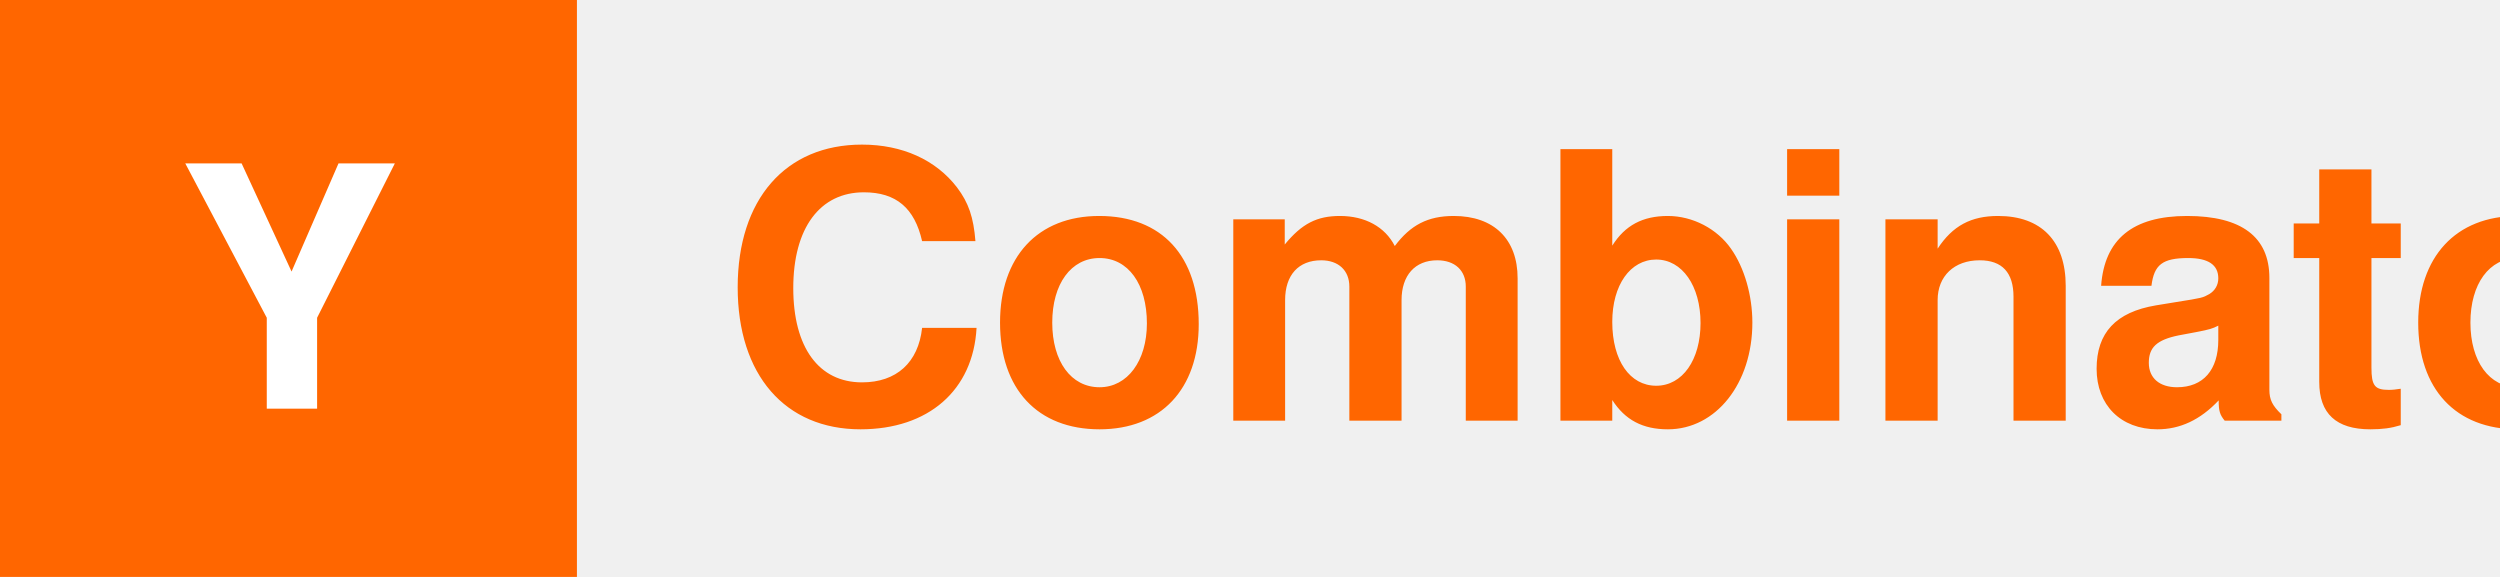
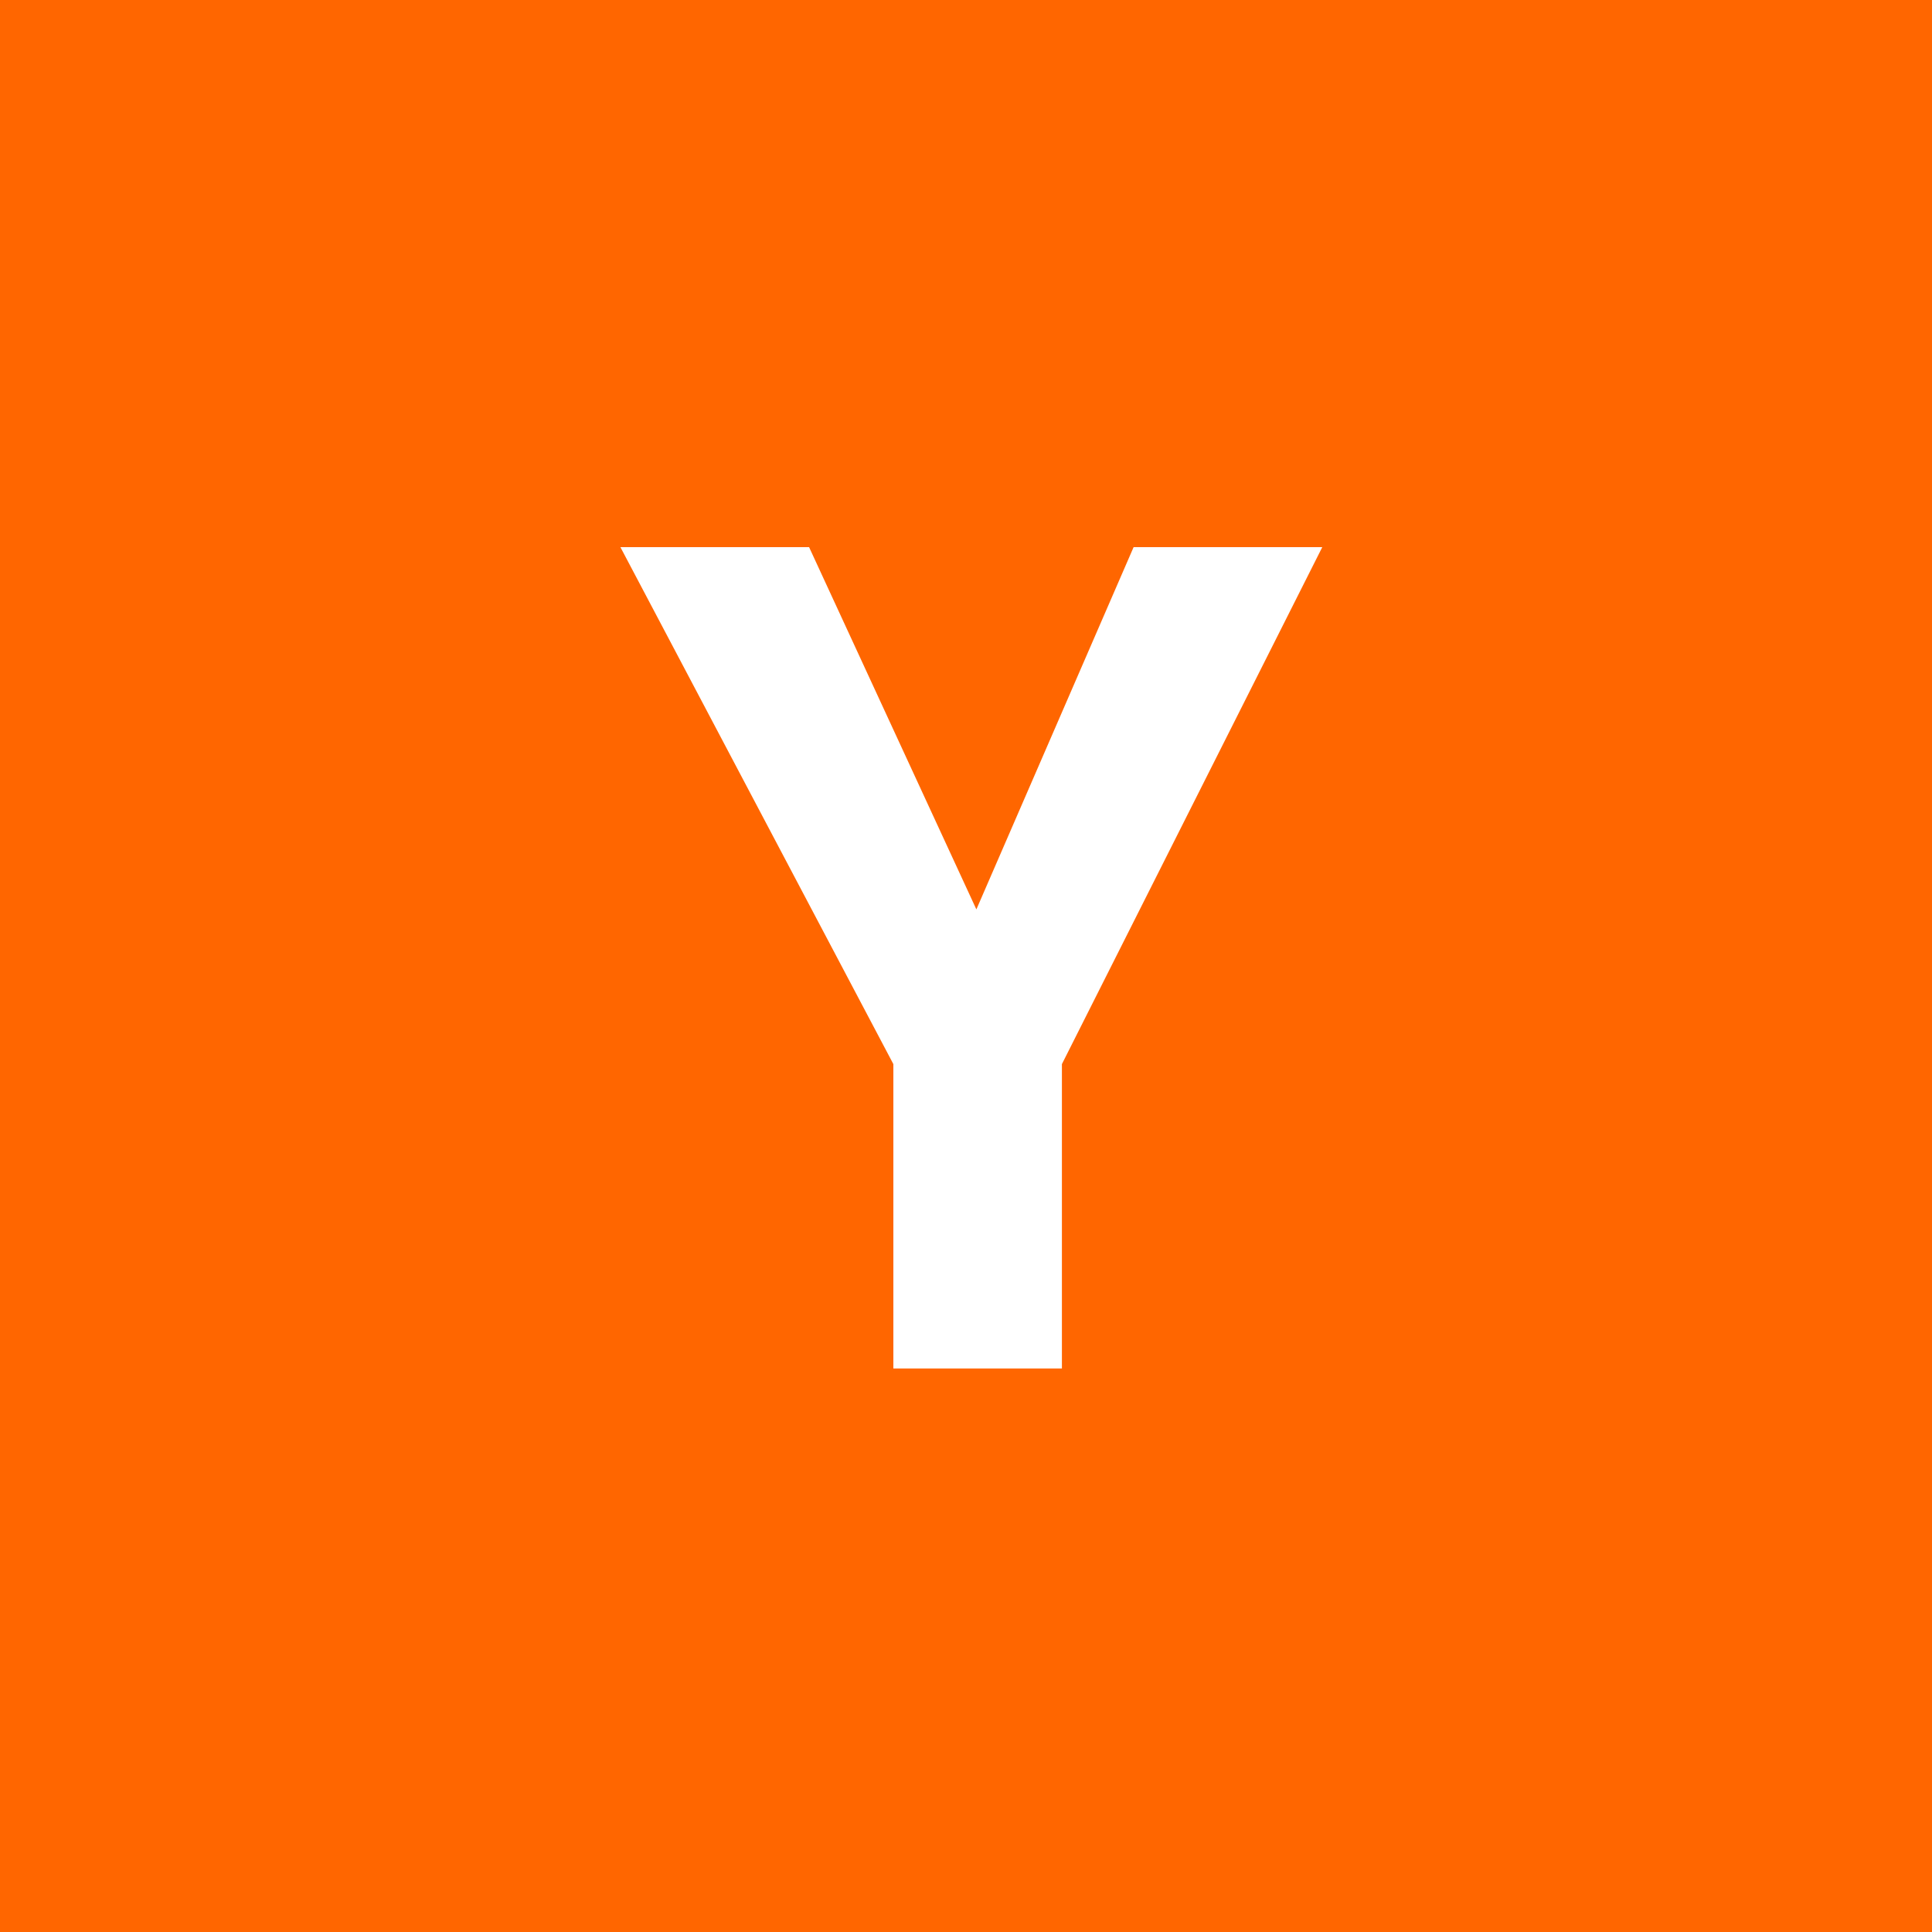
- <svg xmlns="http://www.w3.org/2000/svg" viewBox="0 0 104 24" fill="none" role="img" aria-label="Y Combinator">
+ <svg xmlns="http://www.w3.org/2000/svg" viewBox="0 0 24 24" fill="none" role="img" aria-label="Y Combinator">
  <rect width="24" height="24" fill="#FF6600" />
  <text x="12" y="17" fill="#fff" font-family="Helvetica, Arial, ui-sans-serif, sans-serif" font-size="14" font-weight="700" text-anchor="middle">Y</text>
-   <text x="30" y="17.5" fill="#FF6600" font-family="Helvetica, Arial, ui-sans-serif, sans-serif" font-size="15.5" font-weight="600" letter-spacing="-0.01em">Combinator</text>
</svg>
